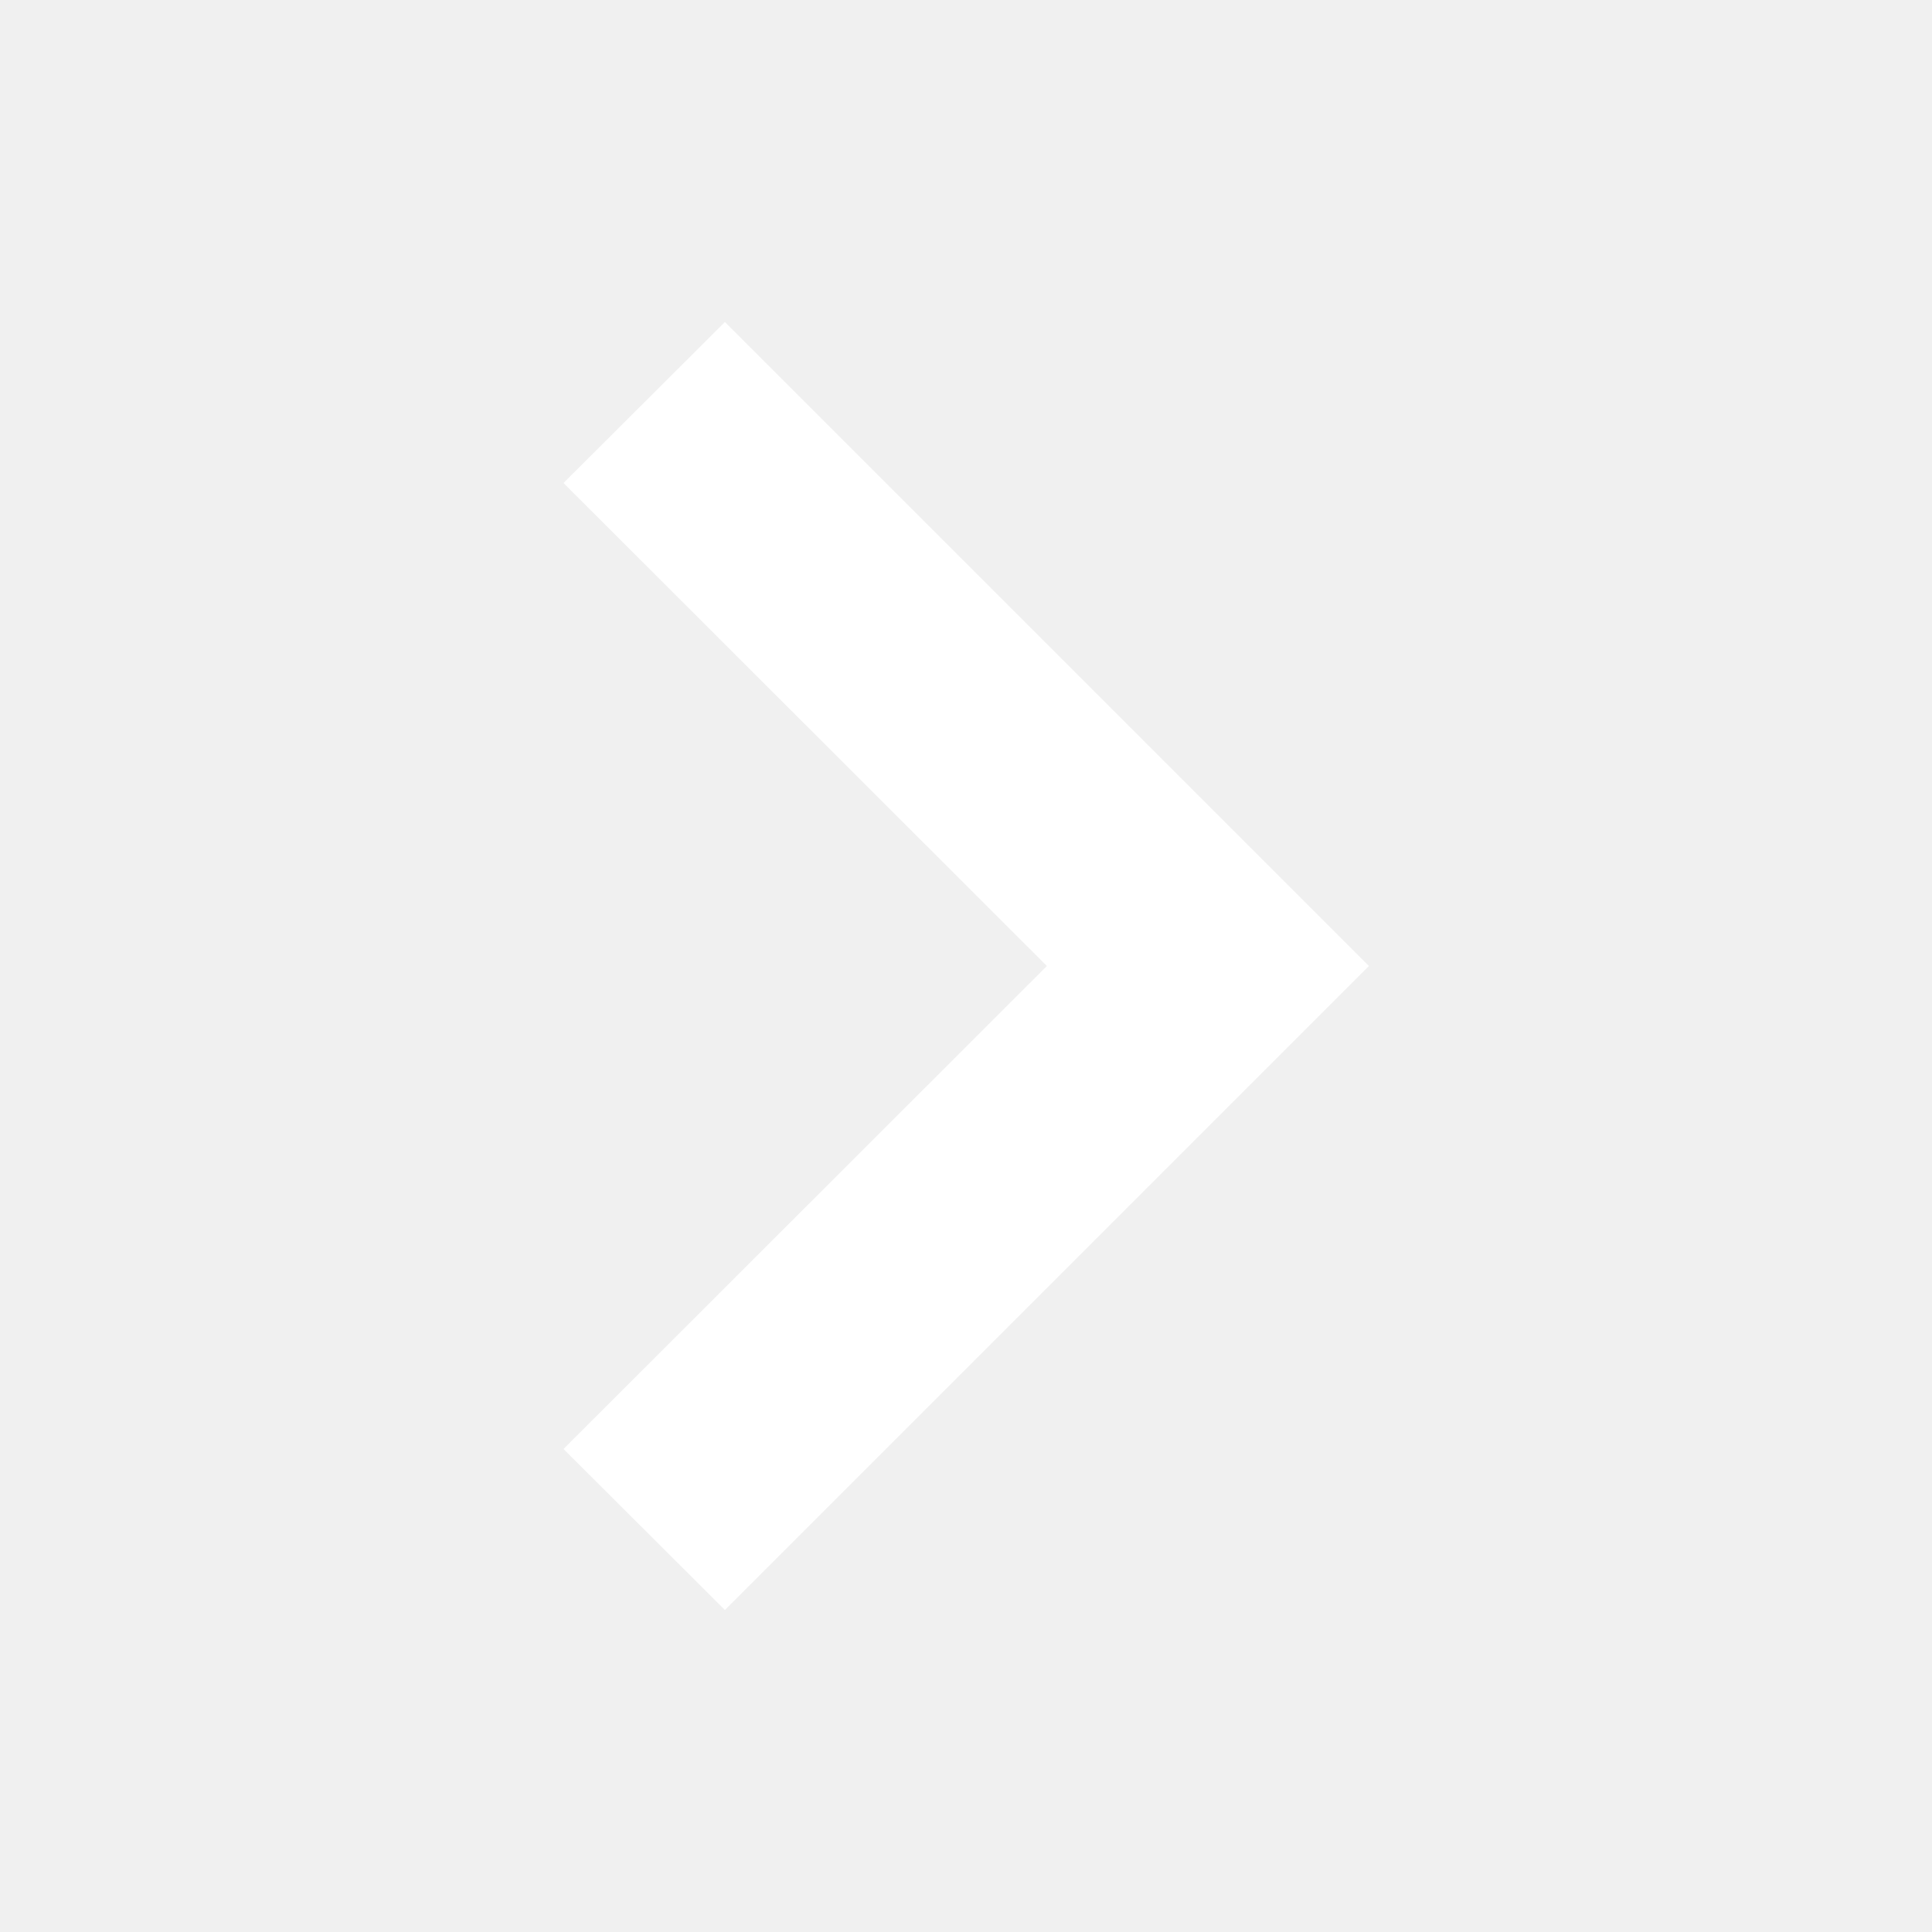
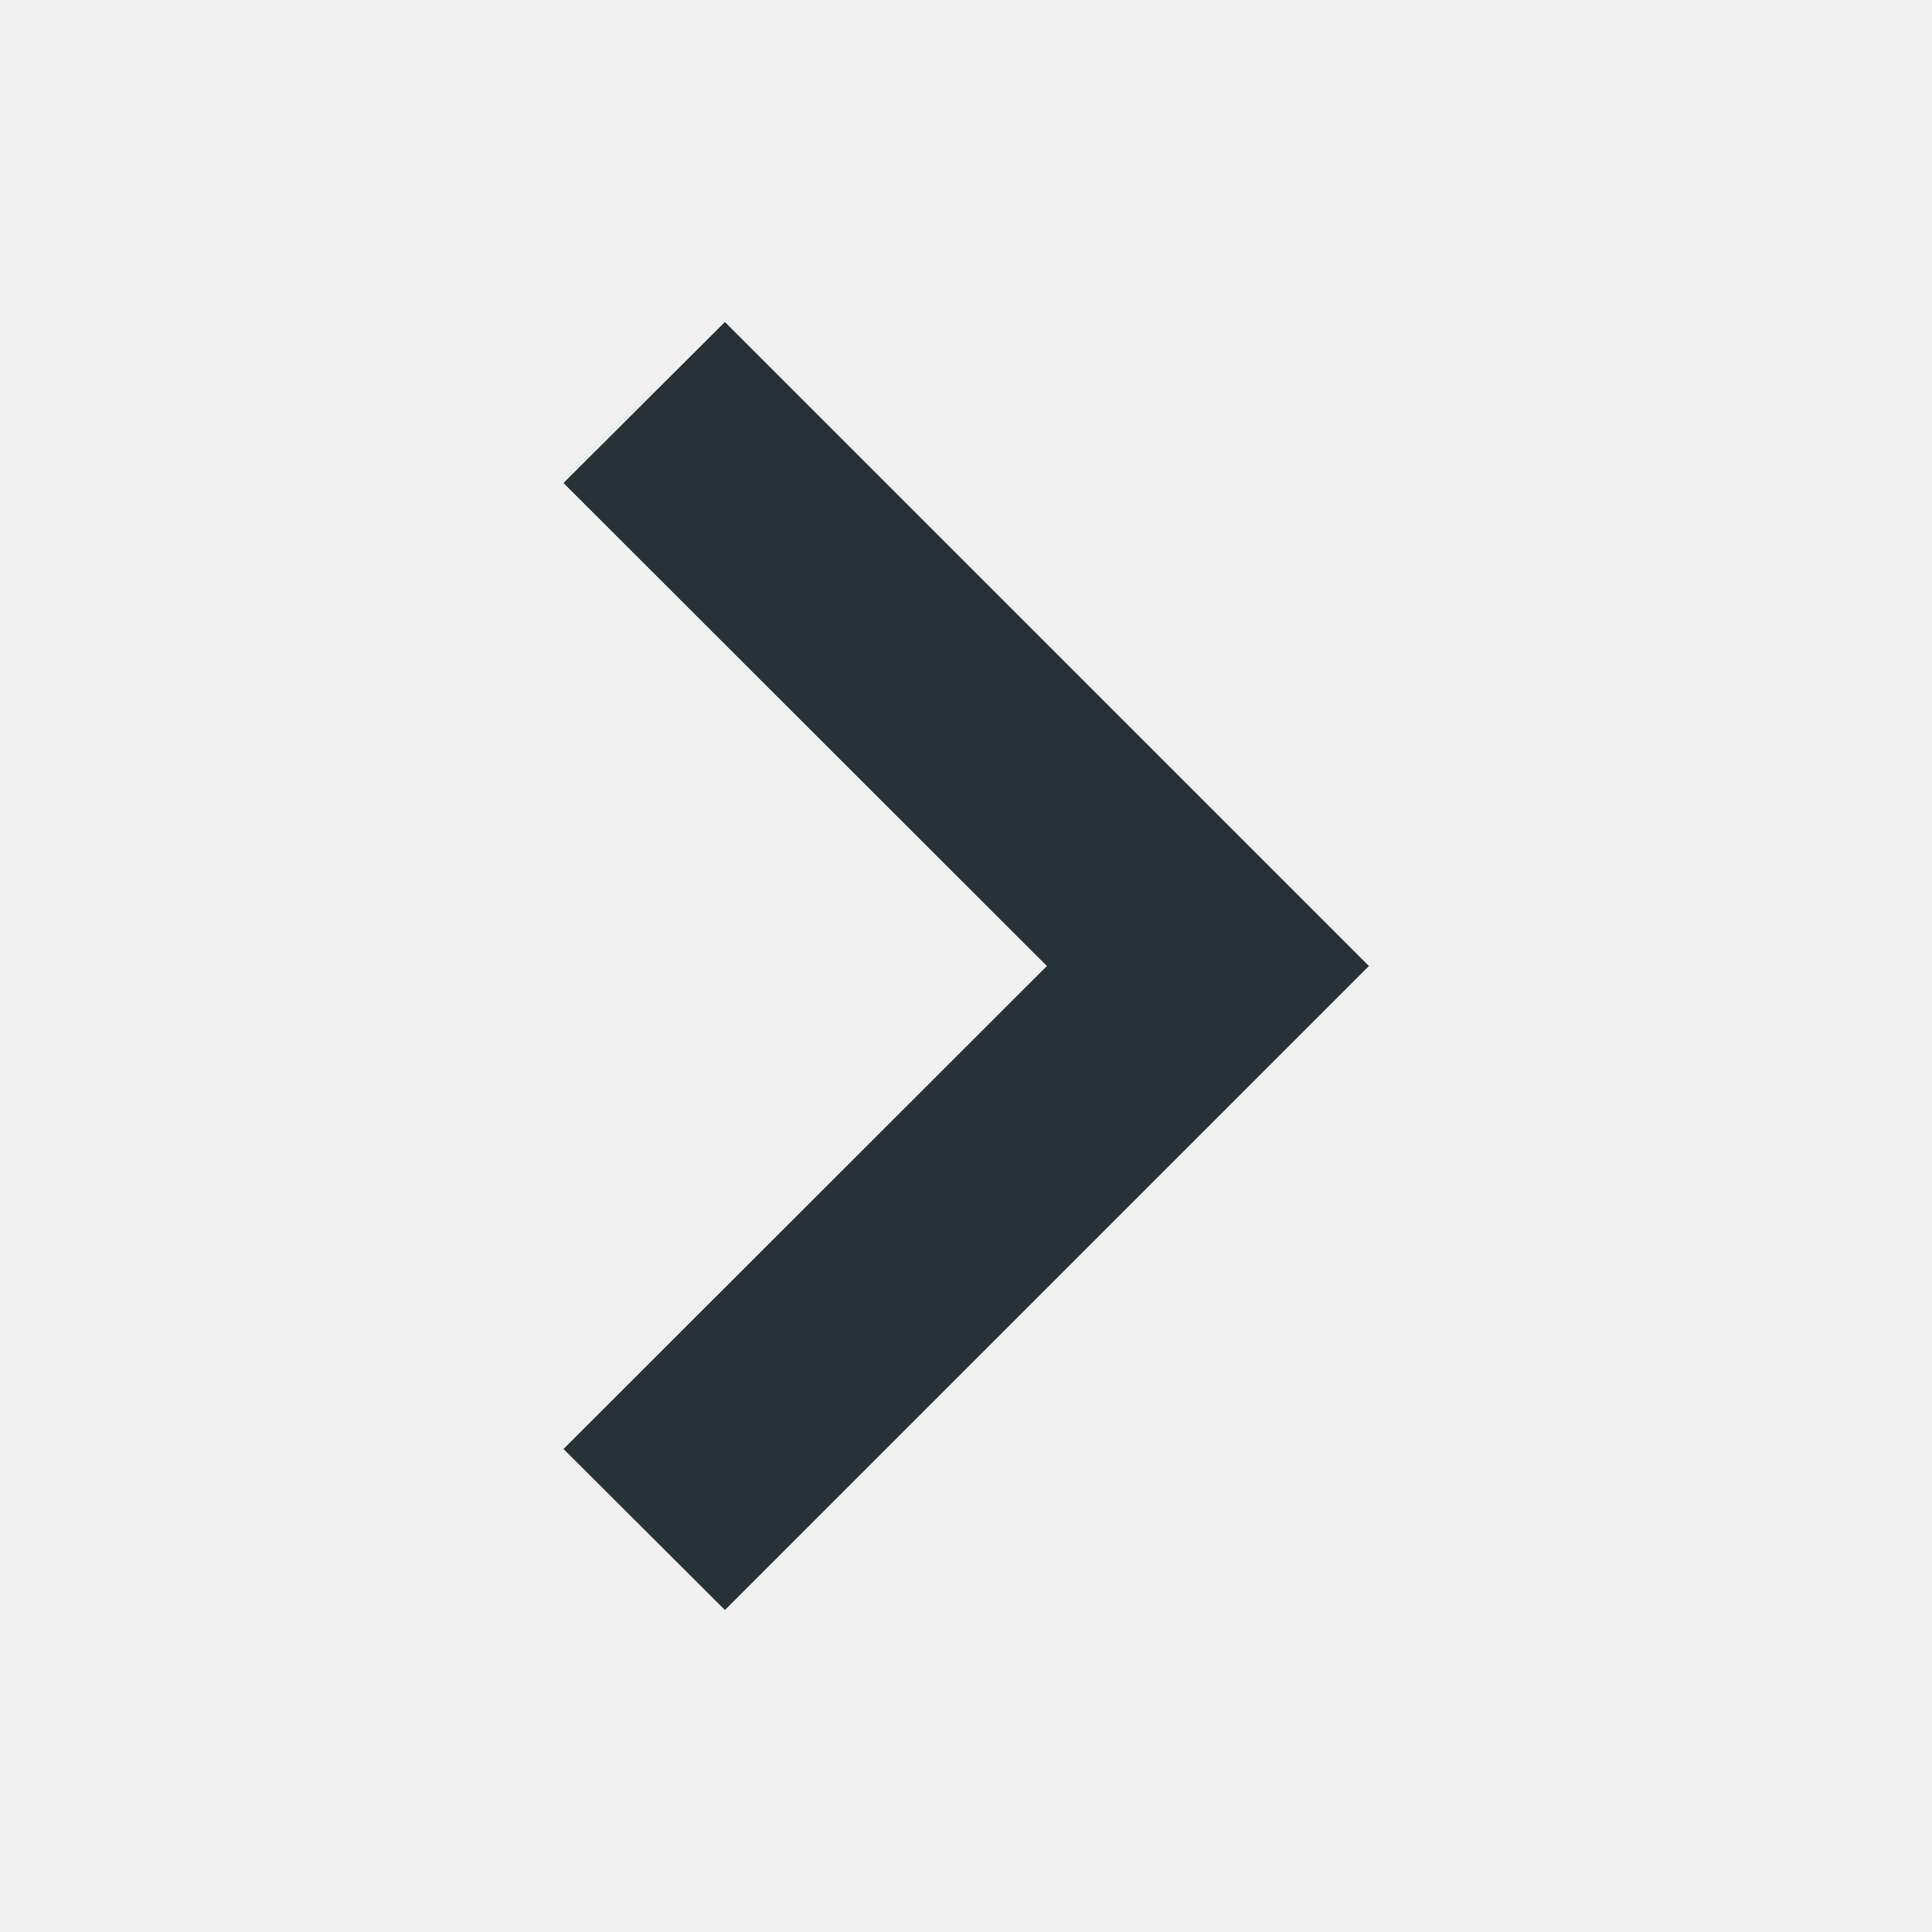
<svg xmlns="http://www.w3.org/2000/svg" width="24" height="24" viewBox="0 0 24 24" fill="none">
-   <path fill-rule="evenodd" clip-rule="evenodd" d="M9.005 4L17.005 12L9.005 20L7 18L13.005 12L7 6L9.005 4Z" fill="white" />
+   <path fill-rule="evenodd" clip-rule="evenodd" d="M9.005 4L17.005 12L9.005 20L7 18L13.005 12L7 6L9.005 4Z" fill="#263238" />
</svg>
